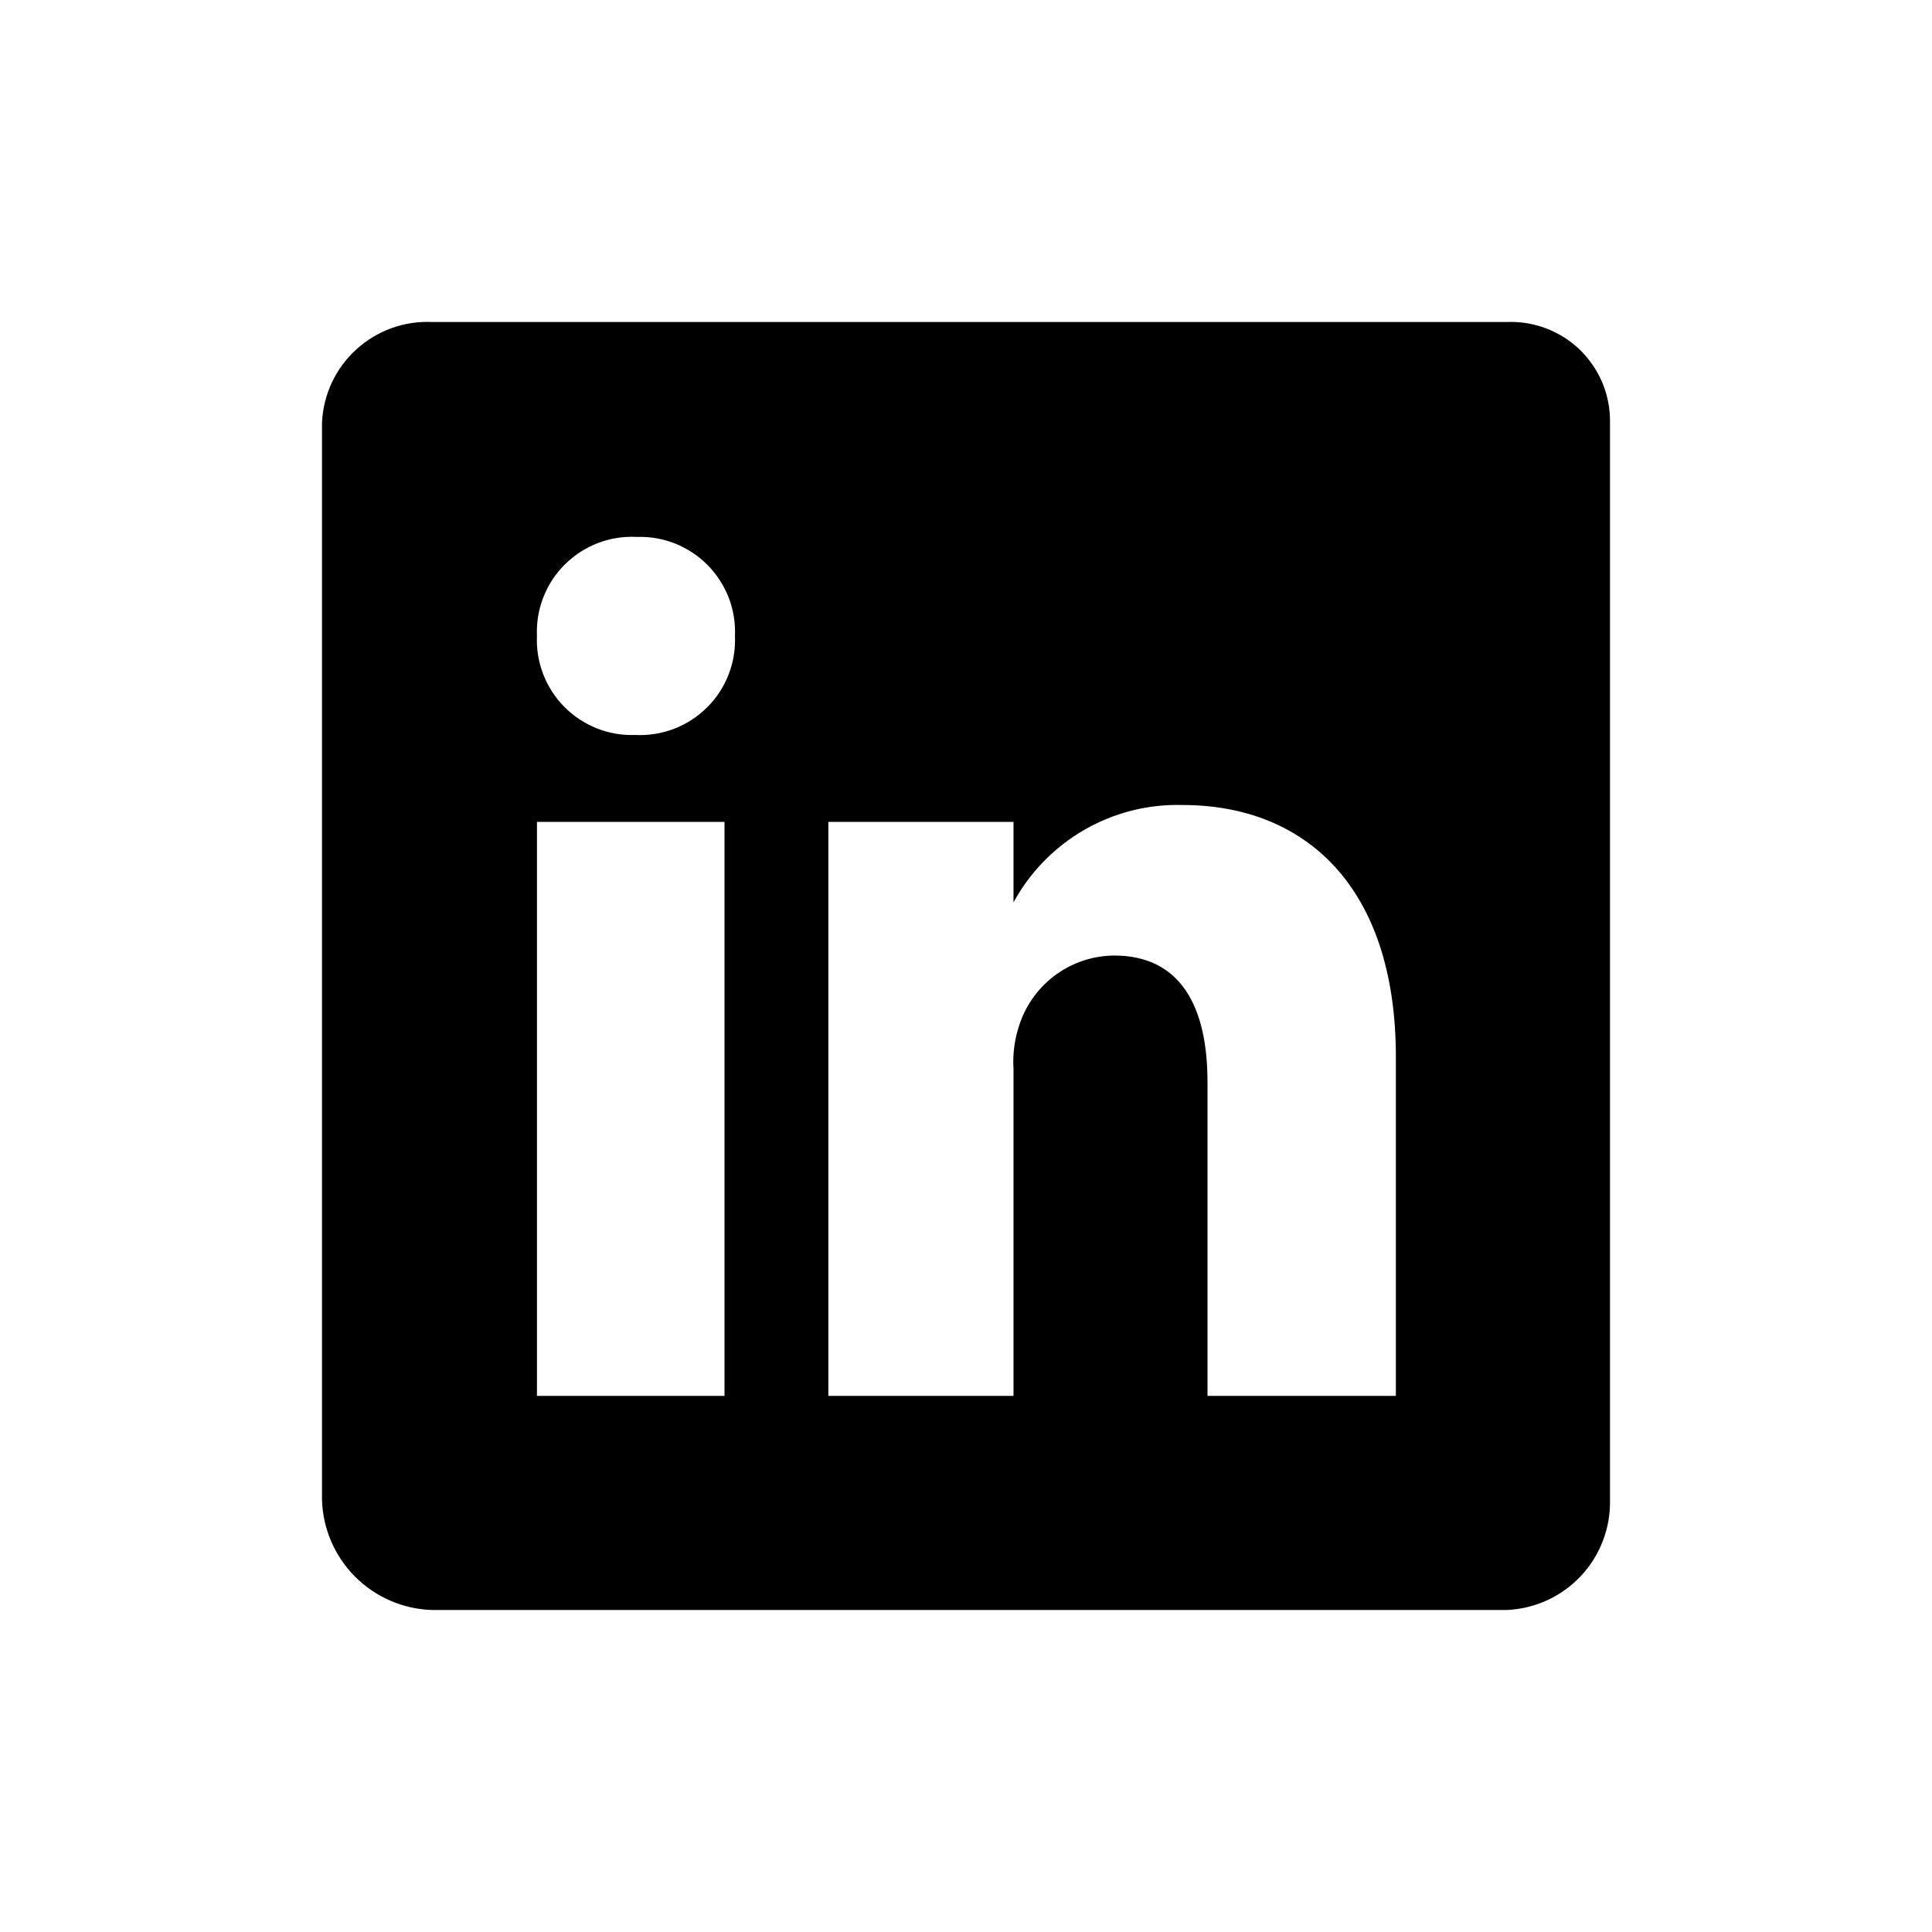
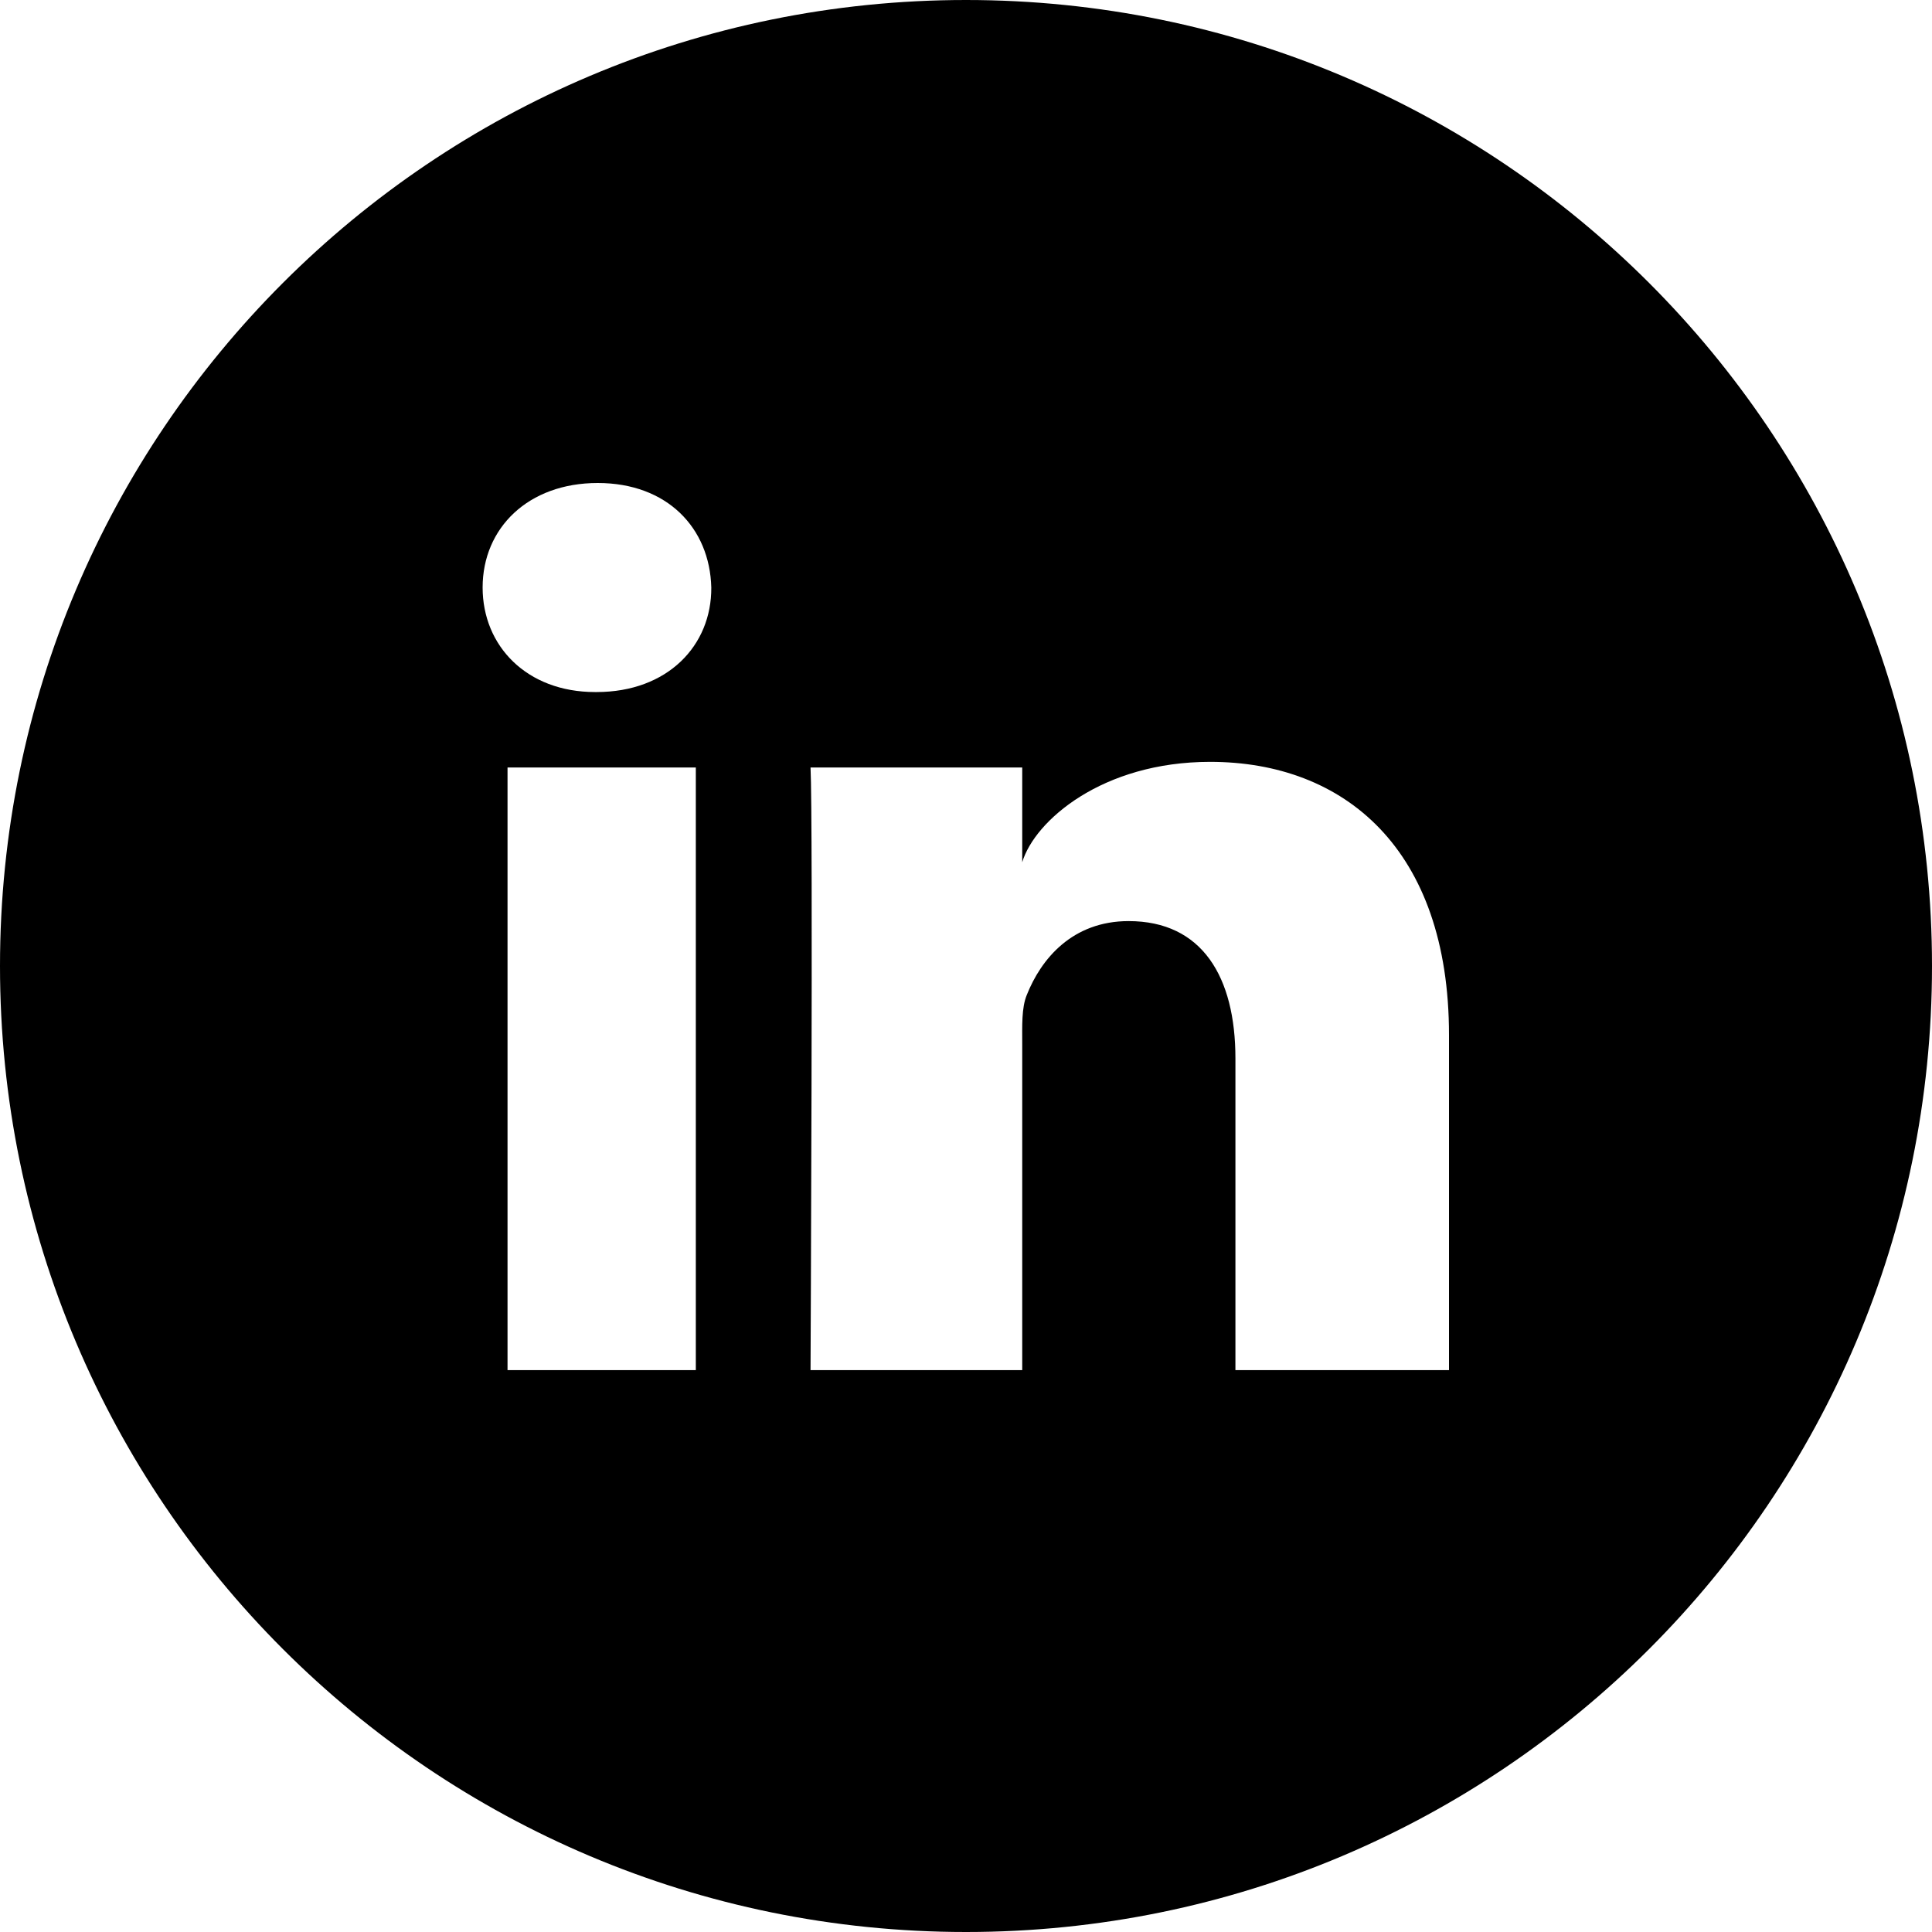
- <svg xmlns="http://www.w3.org/2000/svg" width="800px" height="800px" viewBox="0 0 24 24" fill="none">
-   <path d="M18.72 4H5.37C5.198 3.992 5.026 4.018 4.864 4.076C4.702 4.135 4.553 4.225 4.426 4.341C4.298 4.457 4.195 4.597 4.122 4.753C4.049 4.909 4.008 5.078 4 5.25V18.63C4.01 18.99 4.158 19.333 4.412 19.587C4.667 19.842 5.01 19.99 5.37 20H18.72C19.07 19.984 19.4 19.832 19.64 19.576C19.879 19.32 20.008 18.98 20 18.63V5.25C20.003 5.082 19.971 4.916 19.908 4.761C19.844 4.606 19.749 4.466 19.63 4.349C19.51 4.232 19.367 4.141 19.211 4.081C19.054 4.021 18.887 3.993 18.72 4ZM9 17.34H6.67V10.21H9V17.34ZM7.89 9.13C7.727 9.136 7.565 9.108 7.414 9.048C7.263 8.988 7.126 8.897 7.011 8.782C6.897 8.666 6.807 8.528 6.748 8.376C6.69 8.225 6.663 8.063 6.67 7.9C6.663 7.736 6.69 7.572 6.75 7.419C6.81 7.265 6.901 7.126 7.018 7.011C7.135 6.895 7.274 6.805 7.428 6.746C7.582 6.687 7.746 6.661 7.91 6.67C8.073 6.664 8.235 6.692 8.386 6.752C8.537 6.812 8.674 6.903 8.789 7.018C8.903 7.134 8.993 7.272 9.052 7.423C9.11 7.575 9.137 7.737 9.13 7.9C9.137 8.064 9.11 8.228 9.05 8.381C8.99 8.535 8.899 8.674 8.782 8.789C8.665 8.905 8.526 8.995 8.372 9.054C8.218 9.113 8.054 9.138 7.89 9.13ZM17.34 17.34H15V13.44C15 12.51 14.67 11.87 13.84 11.87C13.582 11.872 13.331 11.954 13.122 12.104C12.912 12.255 12.755 12.466 12.67 12.71C12.605 12.893 12.578 13.086 12.59 13.28V17.34H10.29V10.21H12.59V11.21C12.794 10.834 13.099 10.523 13.469 10.309C13.84 10.095 14.262 9.988 14.69 10C16.2 10 17.34 11 17.34 13.13V17.34Z" fill="#000000" />
+ <svg xmlns="http://www.w3.org/2000/svg" fill="#000000" height="800px" width="800px" version="1.1" id="Layer_1" viewBox="-143 145 512 512" xml:space="preserve">
+   <path d="M113,145c-141.4,0-256,114.6-256,256s114.6,256,256,256s256-114.6,256-256S254.4,145,113,145z M41.4,508.1H-8.5V348.4h49.9  V508.1z M15.1,328.4h-0.4c-18.1,0-29.8-12.2-29.8-27.7c0-15.8,12.1-27.7,30.5-27.7c18.4,0,29.7,11.9,30.1,27.7  C45.6,316.1,33.9,328.4,15.1,328.4z M241,508.1h-56.6v-82.6c0-21.6-8.8-36.4-28.3-36.4c-14.9,0-23.2,10-27,19.6  c-1.4,3.4-1.2,8.2-1.2,13.1v86.3H71.8c0,0,0.7-146.4,0-159.7h56.1v25.1c3.3-11,21.2-26.6,49.8-26.6c35.5,0,63.3,23,63.3,72.4V508.1z  " />
</svg>
